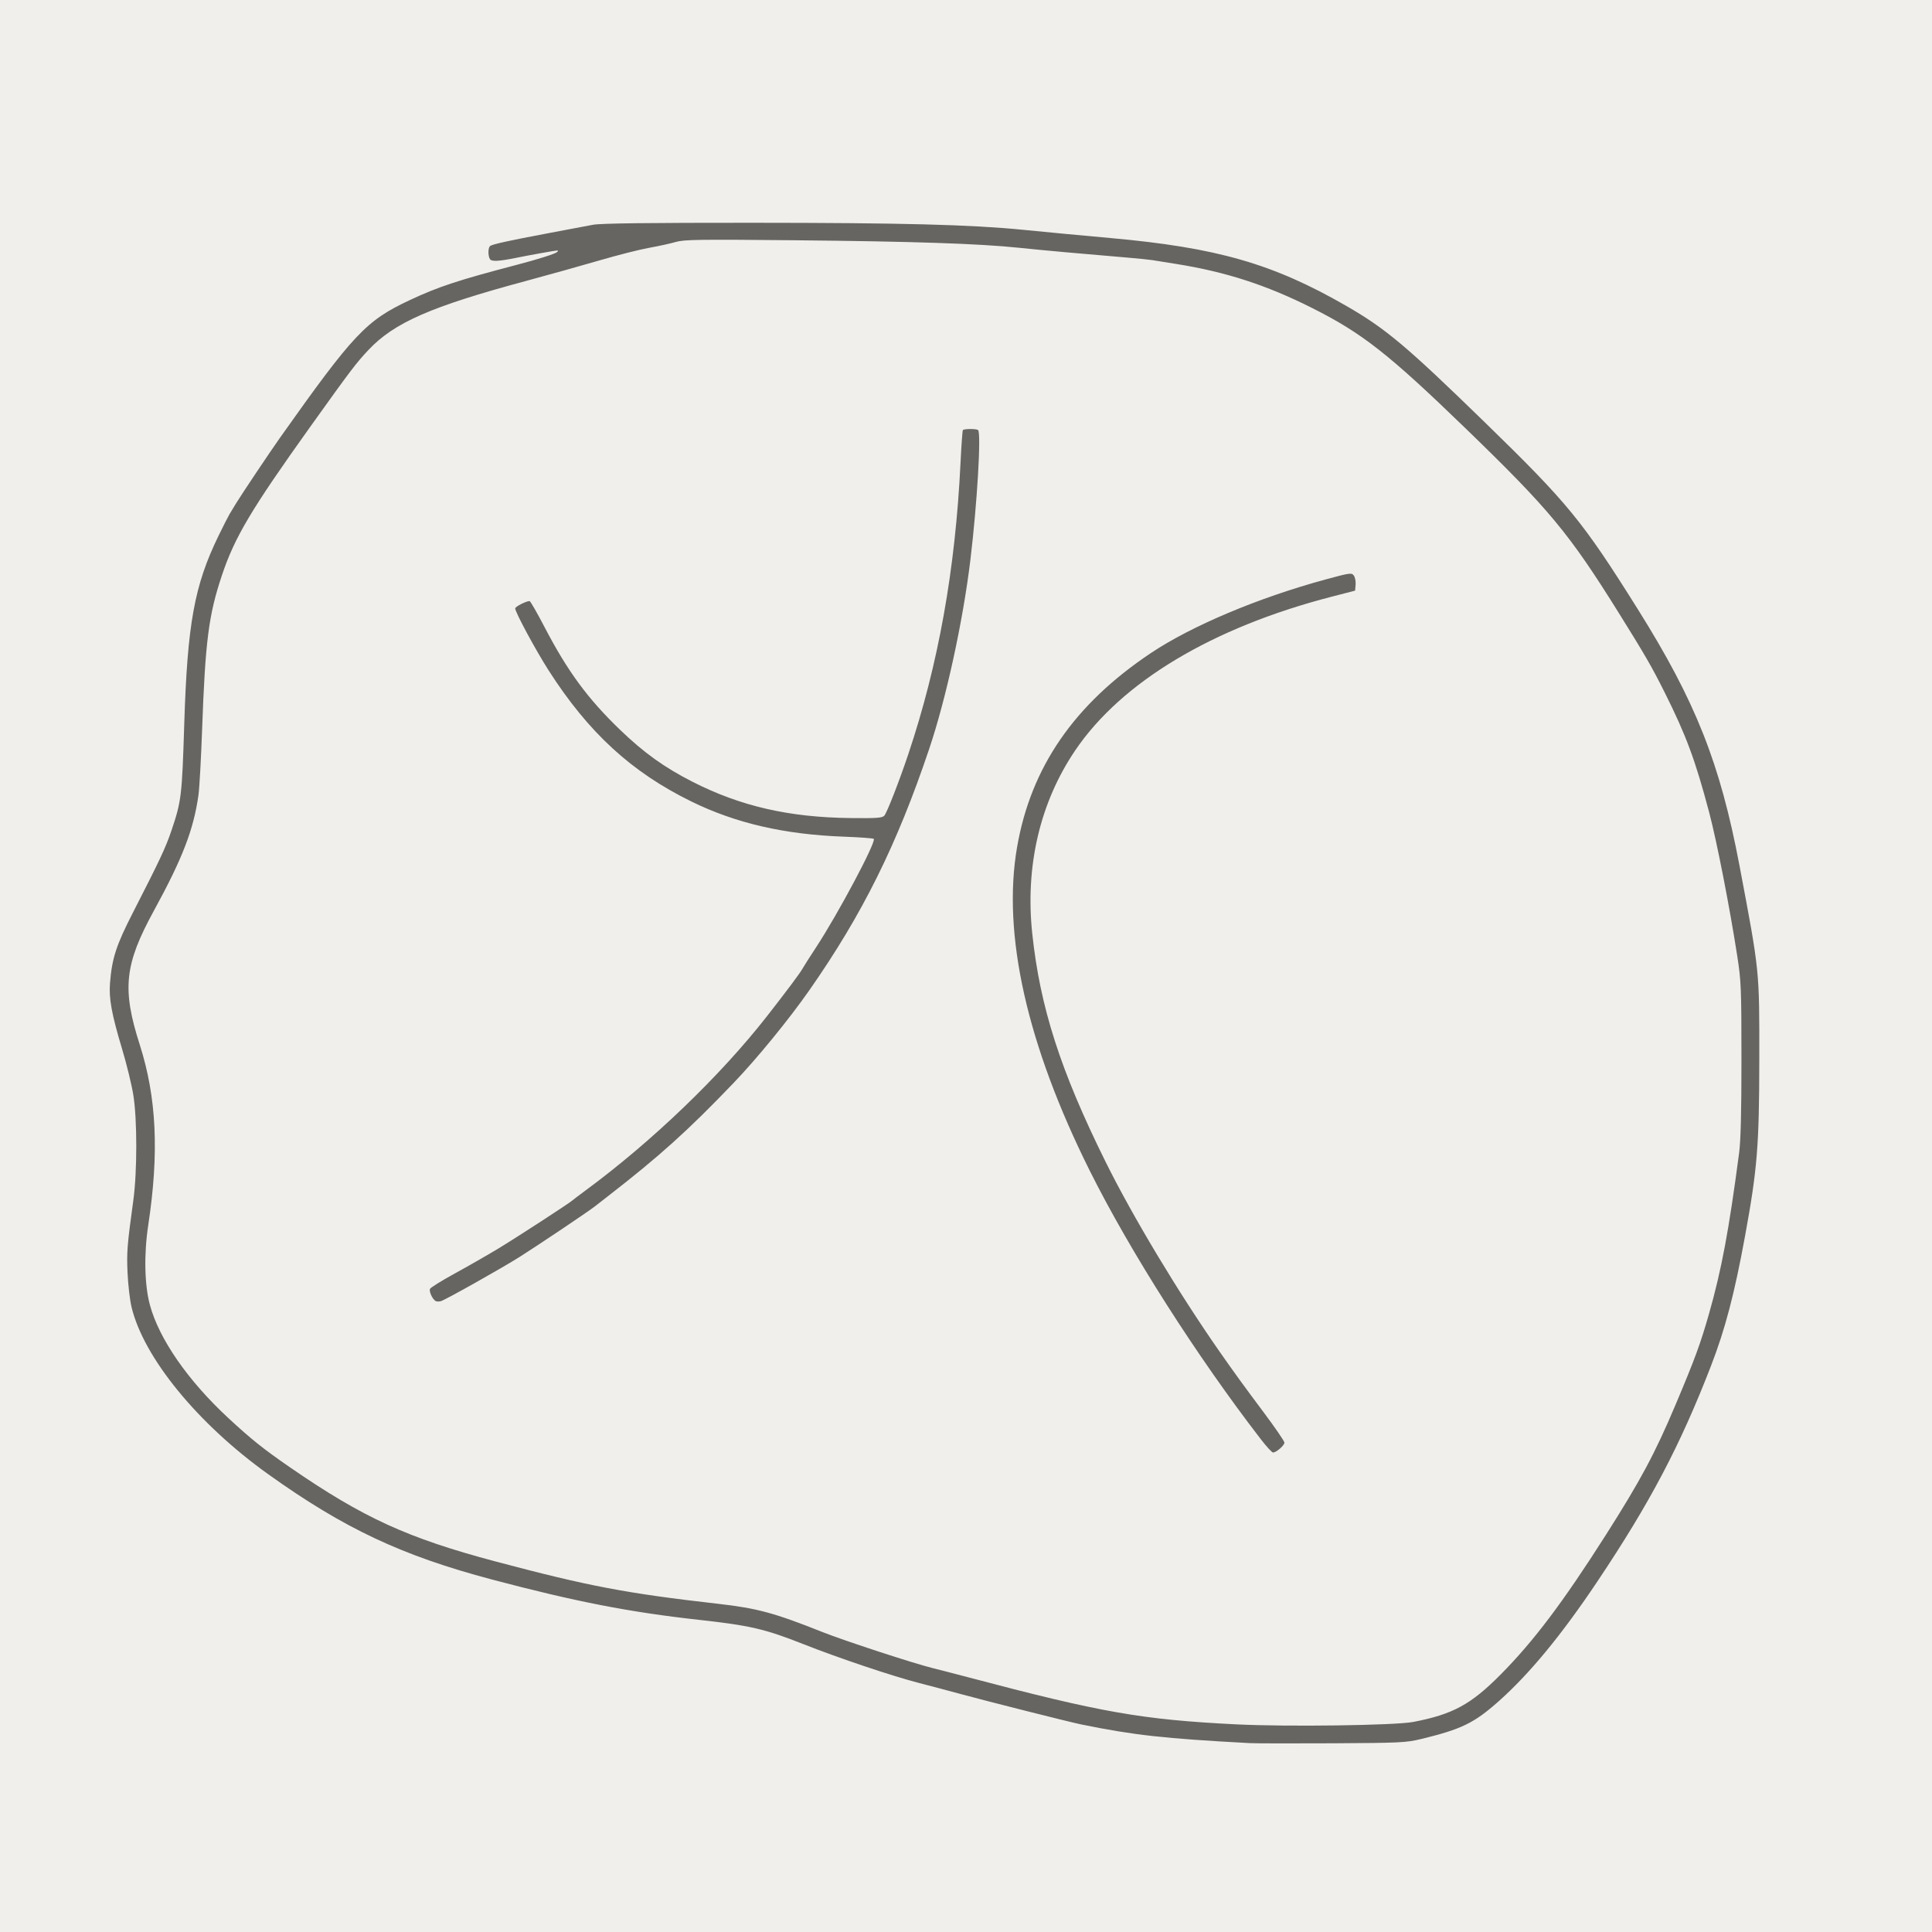
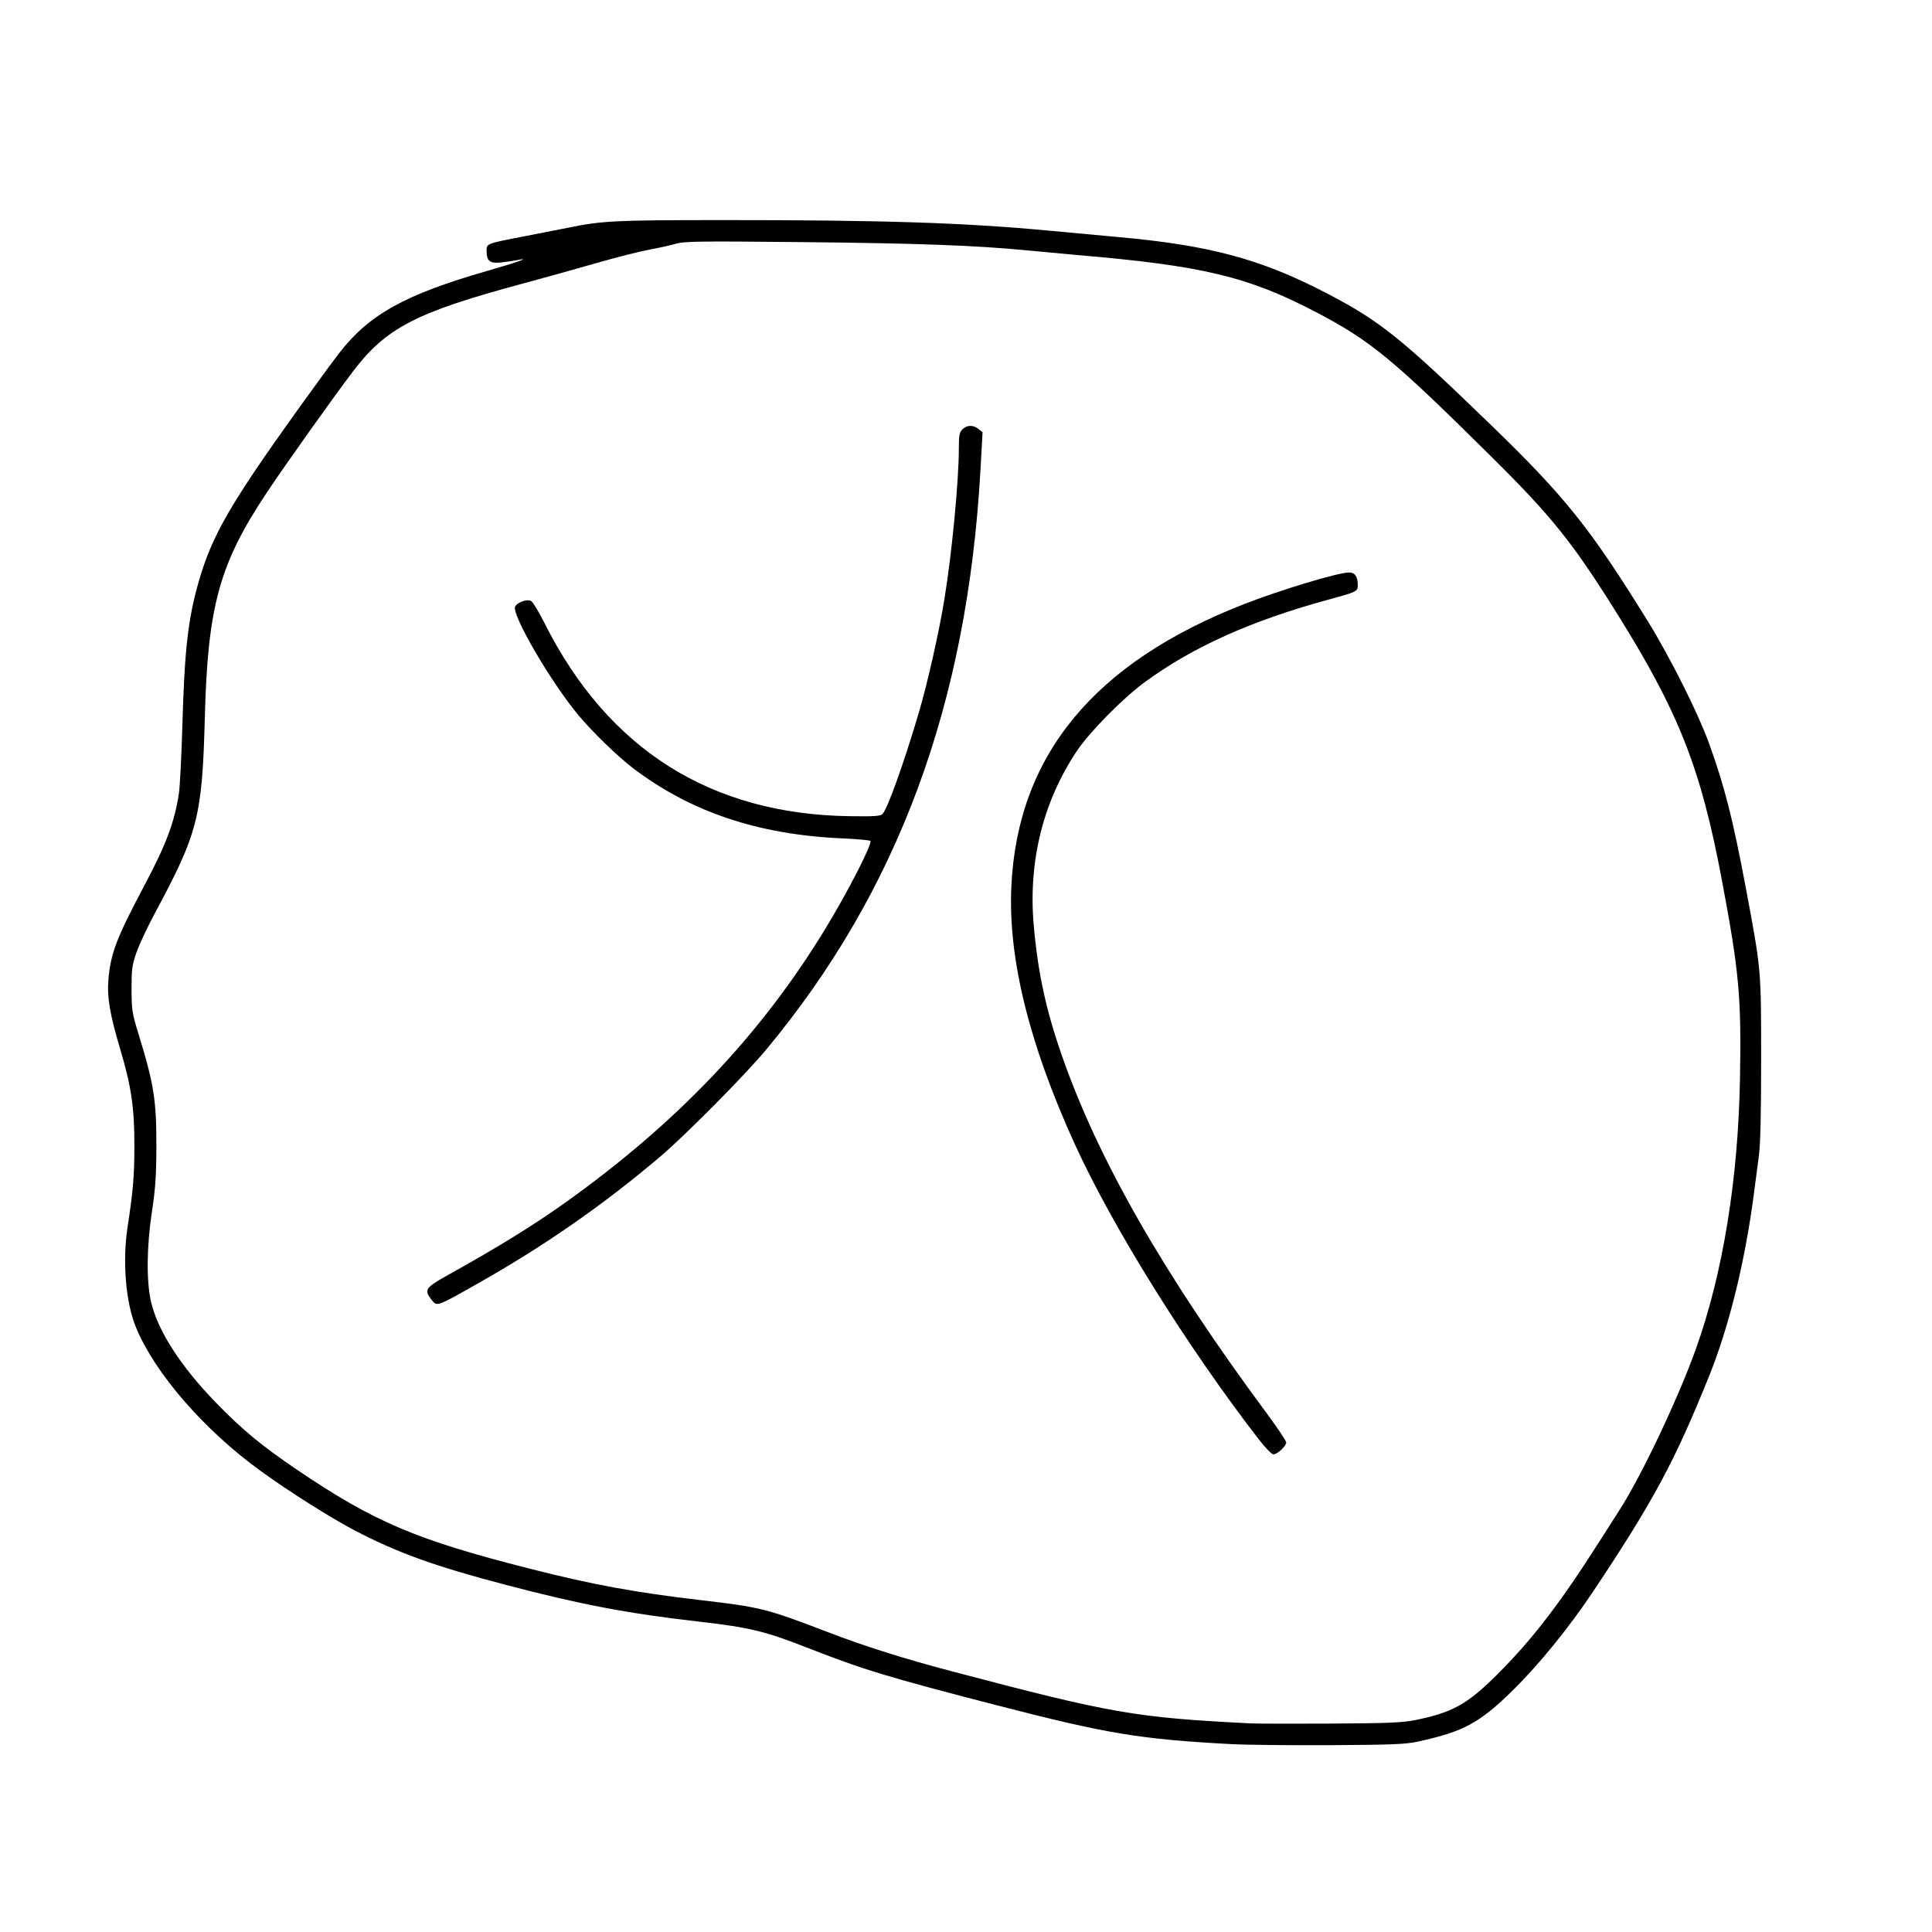
<svg xmlns="http://www.w3.org/2000/svg" width="1080" height="1080" viewBox="0 0 1080 1080" preserveAspectRatio="xMidYMid meet">
-   <path d="M 0,540 V 0 H 540 1080 V 540 1080 H 540 0 Z" style="fill:#f0efeb" />
-   <path d="M 698.5,974.411 C 650.485,971.822 634.11,970.007 604.5,963.991 598.144,962.7 551.008,950.808 536.5,946.836 530.45,945.179 520.325,942.497 514,940.876 499.197,937.081 468.756,926.859 449.03,919.059 427.612,910.589 419.29,908.658 390.5,905.476 351.906,901.21 321.566,895.295 275.031,882.964 224.579,869.595 192.386,854.451 150,824.148 110.491,795.903 80.191,758.813 73.494,730.5 72.583,726.65 71.595,718.1 71.298,711.5 70.778,699.93 71.083,696.099 74.527,671 76.737,654.898 76.728,625.556 74.509,612 73.564,606.225 70.785,594.83 68.334,586.678 62.428,567.042 60.798,558.181 61.494,549.5 62.608,535.599 64.963,528.385 74.384,510 89.242,481.009 92.579,473.908 95.768,464.5 101.403,447.878 101.735,445.135 102.999,404.698 104.751,348.647 108.652,327.232 122.162,299.5 124.841,294 127.588,288.594 128.267,287.486 128.945,286.378 130.577,283.678 131.893,281.486 134.483,277.172 151.035,252.446 156.458,244.79 197.725,186.53 204.592,179.243 229,167.796 245.04,160.274 255.901,156.693 289,148.014 301.034,144.859 310.34,141.9 311.45,140.876 312.05,140.323 312.05,140.007 311.45,140.018 310.352,140.04 295.841,142.645 288.5,144.139 278.854,146.102 274.806,146.302 273.893,144.86 272.676,142.94 272.793,138.246 274.077,137.452 275.719,136.438 284.849,134.438 306.137,130.432 316.787,128.427 328.2,126.273 331.5,125.644 335.71,124.841 362.257,124.509 420.5,124.532 504.271,124.563 542.566,125.559 572,128.47 588.875,130.139 603.403,131.508 620.5,133.042 680.32,138.405 711.602,147.394 752.564,170.991 774.635,183.704 786.027,193.275 829.896,235.955 876.537,281.332 884.539,291.102 915.478,340.443 947.877,392.113 961.556,426.608 972.406,484 983.717,543.835 983.508,541.779 983.456,592.5 983.406,640.457 982.352,653.492 975.485,691 969.591,723.2 964.385,743.051 956.472,763.5 939.191,808.157 922.38,840.061 892.976,884 872.877,914.034 854.872,935.872 837.578,951.191 823.994,963.224 816.951,966.643 794.5,972.102 786.095,974.145 782.821,974.305 745,974.512 722.725,974.634 701.8,974.589 698.5,974.411 Z M 790,962.578 C 812.114,958.343 822.281,952.822 838.929,936.009 857.388,917.367 873.751,895.651 897.707,858 917.096,827.525 925.1,812.579 936.571,785.427 947.463,759.643 950.548,751.26 955.34,734.432 962.372,709.731 966.428,688.065 972.175,644.5 973.092,637.552 973.491,621.529 973.482,592 973.472,552.546 973.304,548.425 971.149,534.5 966.92,507.172 959.672,470.115 955.409,454.021 947.685,424.859 942.541,411.007 930.521,387 923.376,372.729 919.683,366.328 905.136,343 877.011,297.897 866.318,285.007 819.2,239.408 776.158,197.755 761.48,186.246 733.398,172.134 707.877,159.309 685.277,151.988 657.5,147.548 652,146.669 646.005,145.709 644.178,145.416 642.351,145.122 636.051,144.482 630.178,143.994 605.01,141.899 582.558,139.865 569.5,138.497 547.439,136.186 510.418,134.947 444.269,134.307 390.724,133.788 382.378,133.908 377.769,135.264 374.871,136.116 368.225,137.574 363,138.504 357.775,139.434 345.175,142.626 335,145.599 324.825,148.571 306.375,153.731 294,157.064 240.787,171.397 220.393,180.331 205.963,195.63 199.128,202.876 195.913,207.12 173.484,238.5 140.343,284.867 131.178,300.283 124.023,321.697 116.607,343.891 114.748,358.414 112.975,408 112.395,424.225 111.478,440.65 110.936,444.5 108.228,463.753 102.019,479.861 86.071,509 69.569,539.152 68.125,552.771 78.121,584 87.546,613.443 89.005,644.399 82.874,684.831 80.407,701.094 80.765,718.283 83.803,729.5 88.957,748.53 105.038,771.741 127.499,792.57 140.46,804.588 147.207,809.98 162.299,820.379 203.031,848.446 227.849,859.802 277,872.864 329.06,886.698 349.936,890.669 401.5,896.543 423.296,899.026 432.816,901.603 459.704,912.301 472.106,917.235 510.561,929.814 521.5,932.515 525.35,933.466 534.35,935.792 541.5,937.684 615.71,957.321 638.327,961.291 691,963.924 719.475,965.348 779.825,964.527 790,962.578 Z M 704.94,804.706 C 668.97,758.086 631.713,699.614 609.126,654.333 574.036,583.986 560.135,522.021 568.56,473.5 576.314,428.844 600.49,393.752 643.198,365.162 666,349.898 703.28,334.178 741,323.92 754.664,320.204 755.575,320.078 756.795,321.738 757.506,322.707 757.956,325.001 757.795,326.836 L 757.5,330.173 744.5,333.529 C 677.734,350.765 626.943,381.202 601.033,419.5 581.375,448.558 573.038,484.08 577.027,521.789 581.391,563.042 592.791,598.533 618.048,649.5 633.208,680.092 658.656,722.463 681.71,755.5 689.619,766.833 695.497,774.931 706.213,789.252 712.696,797.916 718,805.646 718,806.429 718,808.012 713.363,812.025 711.615,811.956 711.002,811.931 707.998,808.669 704.94,804.706 Z M 243.4,727.227 C 241.661,726.078 239.796,721.974 240.353,720.523 240.631,719.797 246.854,715.922 254.18,711.912 261.506,707.902 272.45,701.634 278.5,697.983 288.524,691.934 318.806,672.258 320,671.019 320.275,670.734 323.554,668.25 327.286,665.5 364.47,638.103 402.689,601.406 428.699,568.128 439.89,553.81 447.335,543.848 448.584,541.52 449.179,540.409 452.621,535 456.232,529.5 468.453,510.886 489.711,470.959 488.469,468.95 488.251,468.598 480.744,468.04 471.787,467.71 438.541,466.486 411.357,460.22 386.5,448.051 353.009,431.654 328.899,409.502 306.617,374.651 299.35,363.284 288,342.216 288,340.094 288,339.124 294.135,336 296.038,336 296.474,336 300.216,342.501 304.354,350.446 317.264,375.24 328.503,390.53 346.657,408 359.969,420.809 371.353,428.982 386.991,436.955 413.896,450.671 440.982,456.905 475.388,457.299 489.865,457.465 493.157,457.239 494.308,456 495.771,454.426 502.656,436.789 507.778,421.5 524.56,371.399 534.039,318.475 536.94,258.681 537.415,248.881 538.01,240.657 538.261,240.406 539.043,239.623 545.97,239.636 546.754,240.422 548.57,242.239 546.221,281.864 542.452,313 538.283,347.444 528.94,390.337 519.472,418.5 501.427,472.177 482.126,511.061 452.463,553.5 440.974,569.937 423.209,591.678 410.023,605.438 384.474,632.101 368.811,646.208 339.5,668.958 337.3,670.666 334.15,673.117 332.5,674.406 328.742,677.341 301.185,695.844 290.5,702.606 280.663,708.831 249.24,726.494 246.5,727.338 245.4,727.677 244.005,727.627 243.4,727.227 Z" style="fill:#666562" />
+   <path d="M 688,974.959 C 637.354,972.232 618.965,969.198 558.5,953.589 496.036,937.465 482.701,933.416 450.538,920.808 427.683,911.849 418.711,909.698 391,906.528 350.849,901.935 324.781,896.986 283,886.023 243.089,875.551 222.36,868.091 198.353,855.56 184.949,848.564 161.252,833.574 145.5,822.127 113.979,799.221 86.58,767.656 76.048,742.117 70.232,728.013 68.348,705.208 71.371,685.5 74.408,665.695 75.108,657.312 75.125,640.543 75.147,619.343 73.412,607.386 67.365,587.057 61.461,567.21 59.79,557.608 60.572,548.009 61.799,532.94 64.955,524.687 81.223,494 92.944,471.891 97.612,459.342 100.01,443.5 100.592,439.65 101.472,422.325 101.964,405 103.152,363.205 105.134,345.863 111.1,325.07 118.465,299.397 128.639,281.741 166.46,229 175.729,216.075 186.213,201.76 189.758,197.189 206.386,175.749 226.552,164.583 272.427,151.413 290.039,146.357 297.209,143.763 289,145.418 287.075,145.807 283.07,146.391 280.1,146.717 273.837,147.406 272,145.946 272,140.284 272,136.132 271.857,136.188 293,132.113 302.075,130.364 312.875,128.247 317,127.408 336.826,123.375 342.952,123.064 403.167,123.032 492.998,122.983 539.377,124.486 587,128.988 598.825,130.106 616.15,131.709 625.5,132.551 675.897,137.089 704.549,144.76 740.46,163.327 771.311,179.279 782.711,188.395 834.159,238.252 875.129,277.954 889.088,295.45 921.124,347.249 933.456,367.19 949.064,398.252 955.167,415 963.86,438.857 968.68,457.73 975.855,496 984.581,542.542 984.47,541.309 984.486,591.5 984.496,623.316 984.111,639.43 983.171,646.5 982.44,652 981.198,661.45 980.411,667.5 975.53,704.995 966.591,741.411 955.494,769 936.242,816.864 924.208,839.231 890.588,889.636 877.234,909.657 860.409,930.372 845.852,944.715 827.119,963.173 818.242,967.976 792.5,973.584 785.751,975.054 778.167,975.363 744,975.56 721.725,975.688 696.525,975.418 688,974.959 Z M 791,961.557 C 811.842,957.333 820.016,952.831 836.498,936.5 850.199,922.924 862.036,908.765 874.704,890.799 882.647,879.534 887.178,872.619 905.7,843.5 918.093,824.017 938.23,781.435 948.073,753.897 963.131,711.768 971.698,659.042 972.673,602.5 973.454,557.146 972.194,543.388 962.549,492 950.82,429.506 938.506,398.246 903.693,342.585 879.11,303.279 867.492,288.786 833.811,255.408 778.698,200.791 766.335,190.584 736,174.661 697.74,154.578 672.161,148.463 601.5,142.508 598.2,142.23 586.275,141.117 575,140.035 544.468,137.105 513.284,135.972 444.784,135.305 390.71,134.779 382.414,134.897 377.784,136.259 374.878,137.114 368.225,138.592 363,139.544 357.775,140.496 344.275,143.927 333,147.169 321.725,150.411 303.275,155.548 292,158.586 232.401,174.64 215.758,183.277 197.185,207.794 185.822,222.793 159.695,259.526 149.323,275.086 122.641,315.112 116.136,338.634 114.499,401 113.043,456.501 110.717,465.62 86.567,510.5 82.424,518.2 77.789,528.1 76.267,532.5 73.806,539.616 73.504,541.881 73.538,553 73.574,564.614 73.849,566.386 77.426,578 86.127,606.251 87.508,615.103 87.412,642 87.357,657.186 86.819,664.929 84.979,677 81.992,696.587 81.764,715.893 84.381,727.5 88.04,743.724 100.99,763.849 120.971,784.363 135.506,799.287 146.331,808.245 165.639,821.331 209.075,850.768 232.436,860.714 296.191,876.919 331.258,885.831 355.027,890.207 391.5,894.464 425.232,898.401 428.461,899.211 462.5,912.274 483.498,920.332 505.115,927.158 532.5,934.377 621.75,957.904 634.203,960.073 699,963.379 702.575,963.561 722.825,963.613 744,963.495 775.858,963.317 783.966,962.982 791,961.557 Z M 703.784,804.75 C 663.775,753.027 622.161,686.304 600.941,639.853 575.291,583.704 563.451,535.682 565.348,495.491 568.809,422.148 611.698,370.246 695.877,337.53 716.276,329.602 748.208,320.008 754.215,320.003 757.356,320 759,322.389 759,326.956 759,330.686 758.869,330.75 741.5,335.511 699.071,347.14 666.618,361.774 640,381.281 627.624,390.351 609.003,409.244 601.837,420 582.99,448.291 574.739,481.791 577.868,517.318 580.192,543.703 584.671,564.453 593.541,589.918 613.884,648.326 650.462,712.215 708.165,790.13 714.124,798.177 719,805.471 719,806.34 719,808.372 714.028,813 711.843,813 710.921,813 707.294,809.288 703.784,804.75 Z M 241.073,726.365 C 236.944,721.117 237.872,719.726 250,712.986 277.65,697.617 298.008,685.072 315.5,672.619 378.218,627.973 425.073,578.727 461.183,519.5 473.834,498.751 487.648,471.857 486.559,470.095 486.294,469.667 479.262,469.021 470.932,468.66 423.811,466.621 385.815,453.829 353.5,429.124 345.156,422.745 330.997,408.975 323.298,399.752 307.914,381.321 285.745,343.213 287.979,339.038 289.274,336.62 294.673,334.755 296.912,335.953 297.856,336.458 301.252,342.087 304.459,348.462 339.87,418.841 397.23,455.127 474.853,456.253 488.947,456.457 492.165,456.239 493.346,455 496.158,452.053 505.156,426.957 513.534,398.699 518.444,382.138 524.822,353.894 527.919,335 532.128,309.321 536,268.864 536,250.563 536,243.333 536.311,241.689 538,240 540.489,237.511 544.084,237.438 547.022,239.817 L 549.266,241.634 548.094,262.567 C 540.758,393.559 502.042,498.226 428.087,587 416.256,601.202 383.121,634.635 369,646.619 337.638,673.234 304.936,696.032 268.5,716.68 243.415,730.896 244.371,730.559 241.073,726.365 Z" style="fill:#000000" />
</svg>
